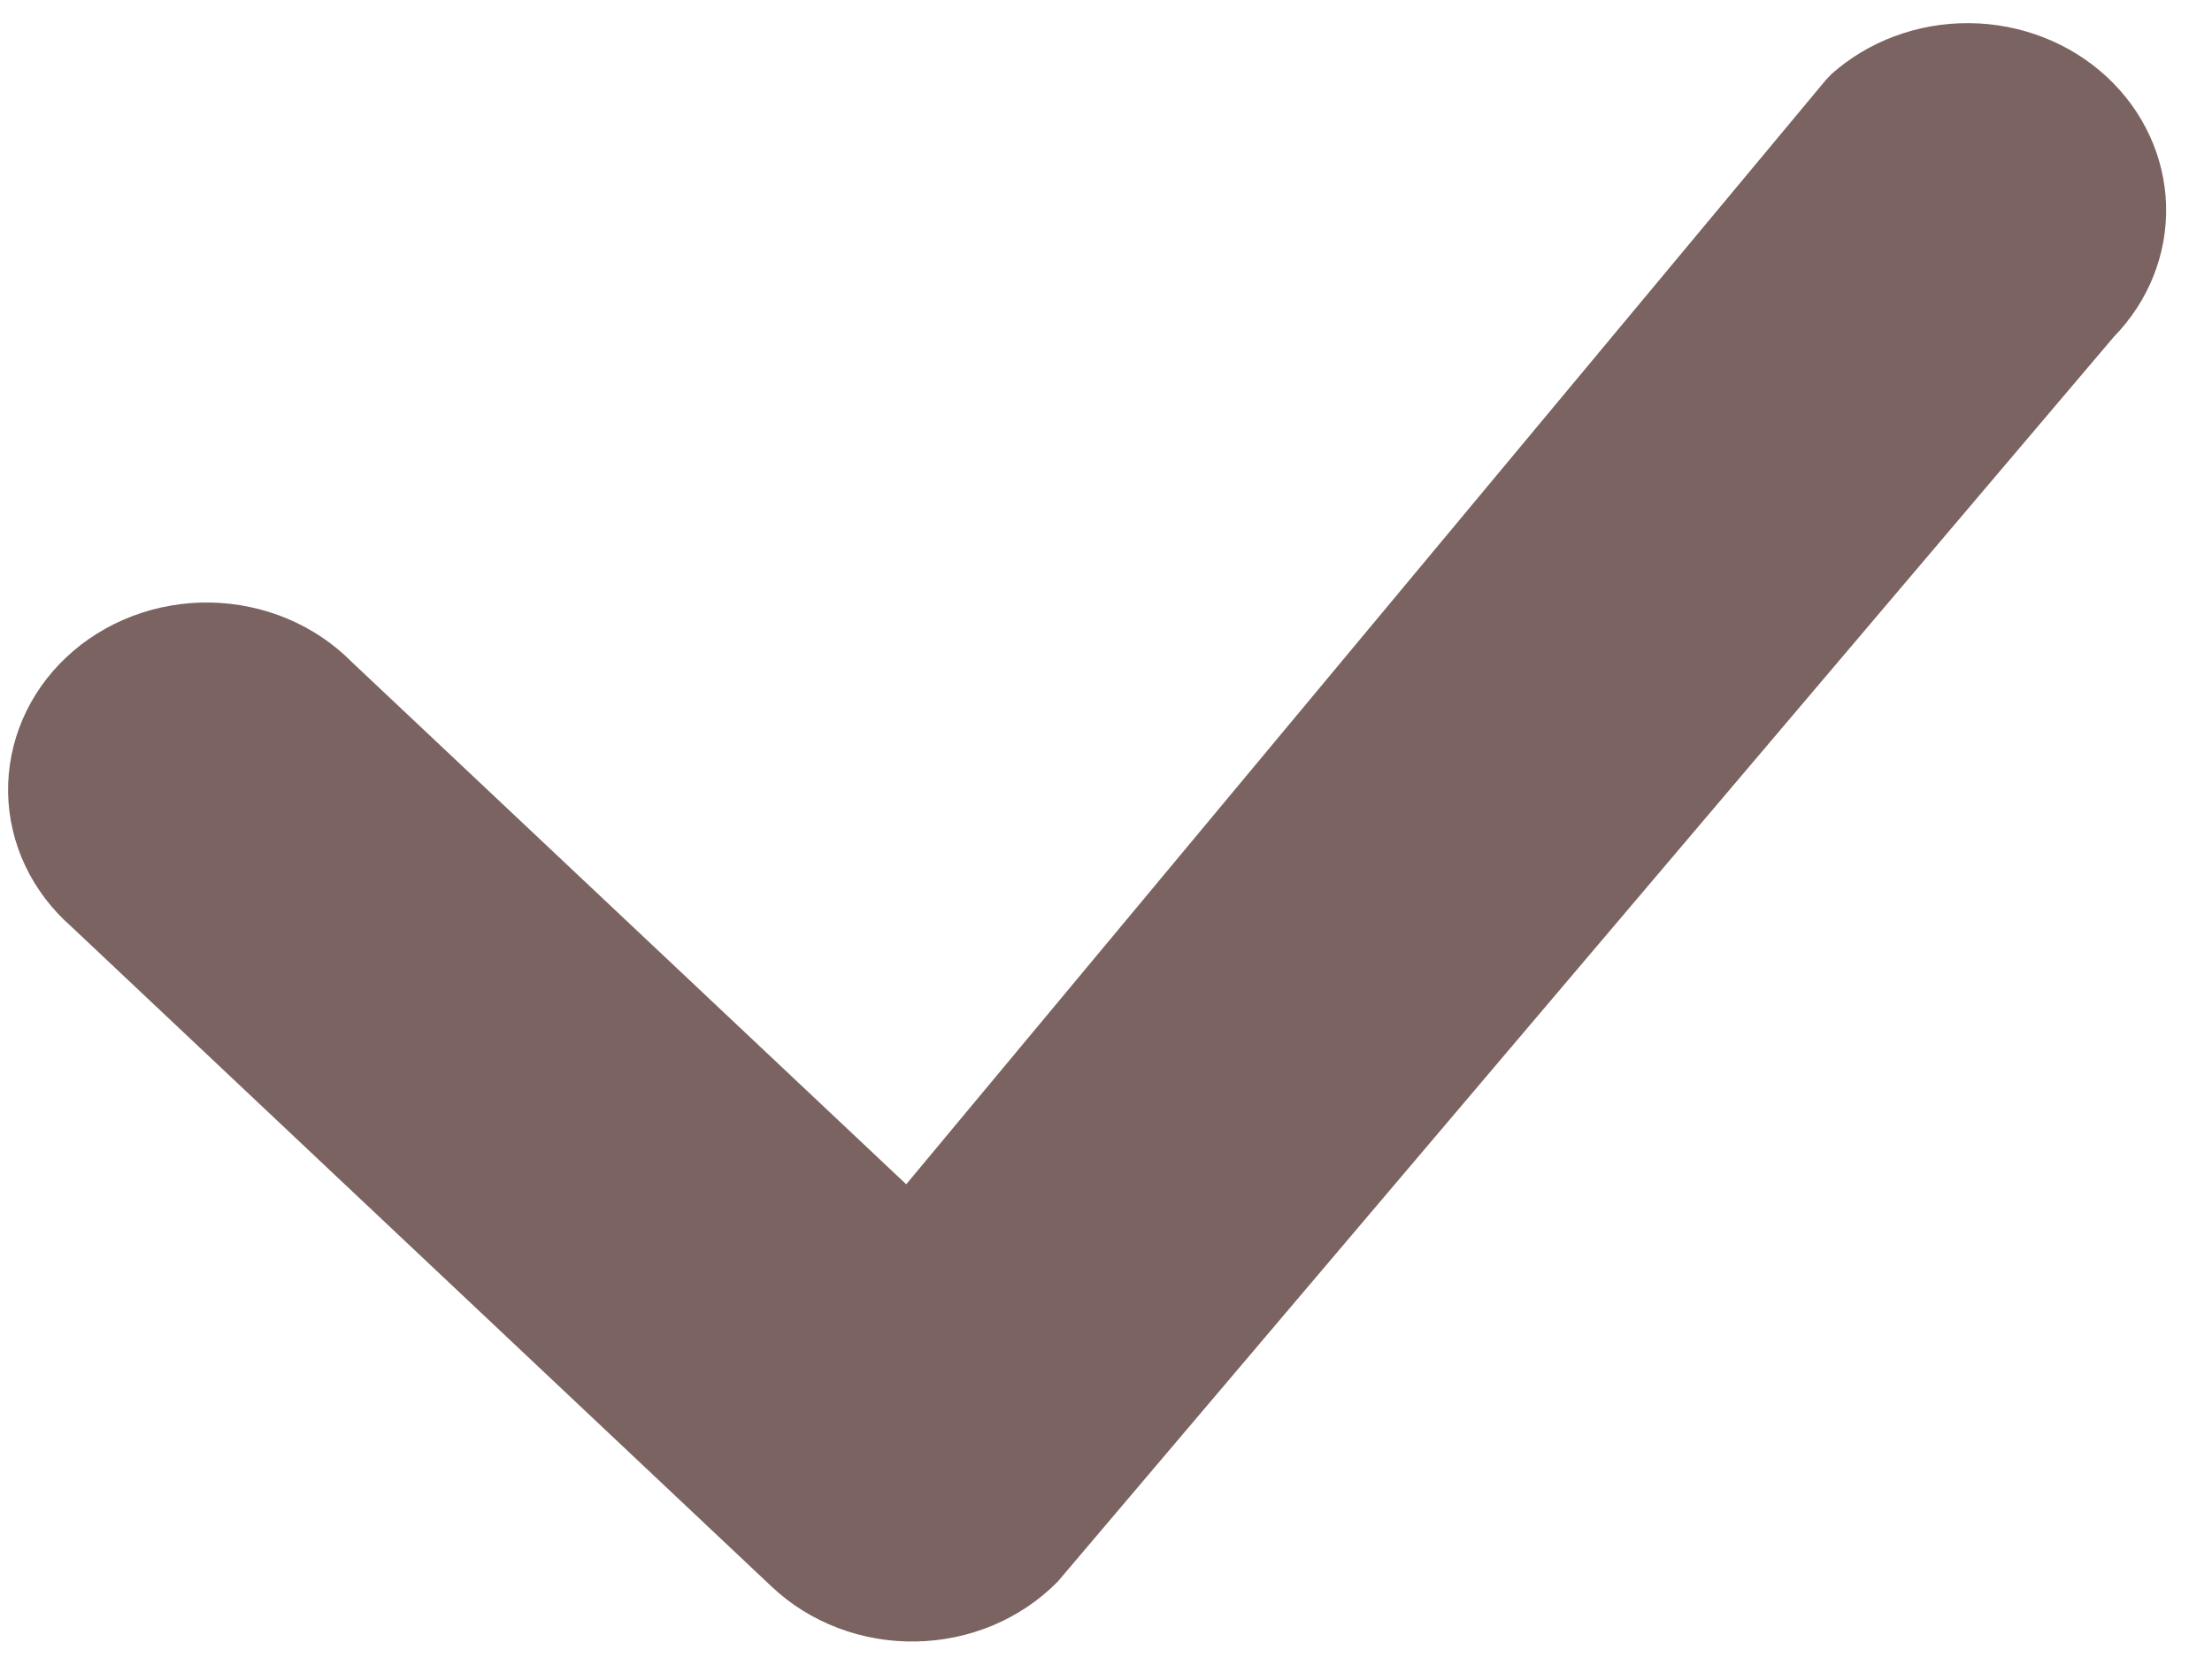
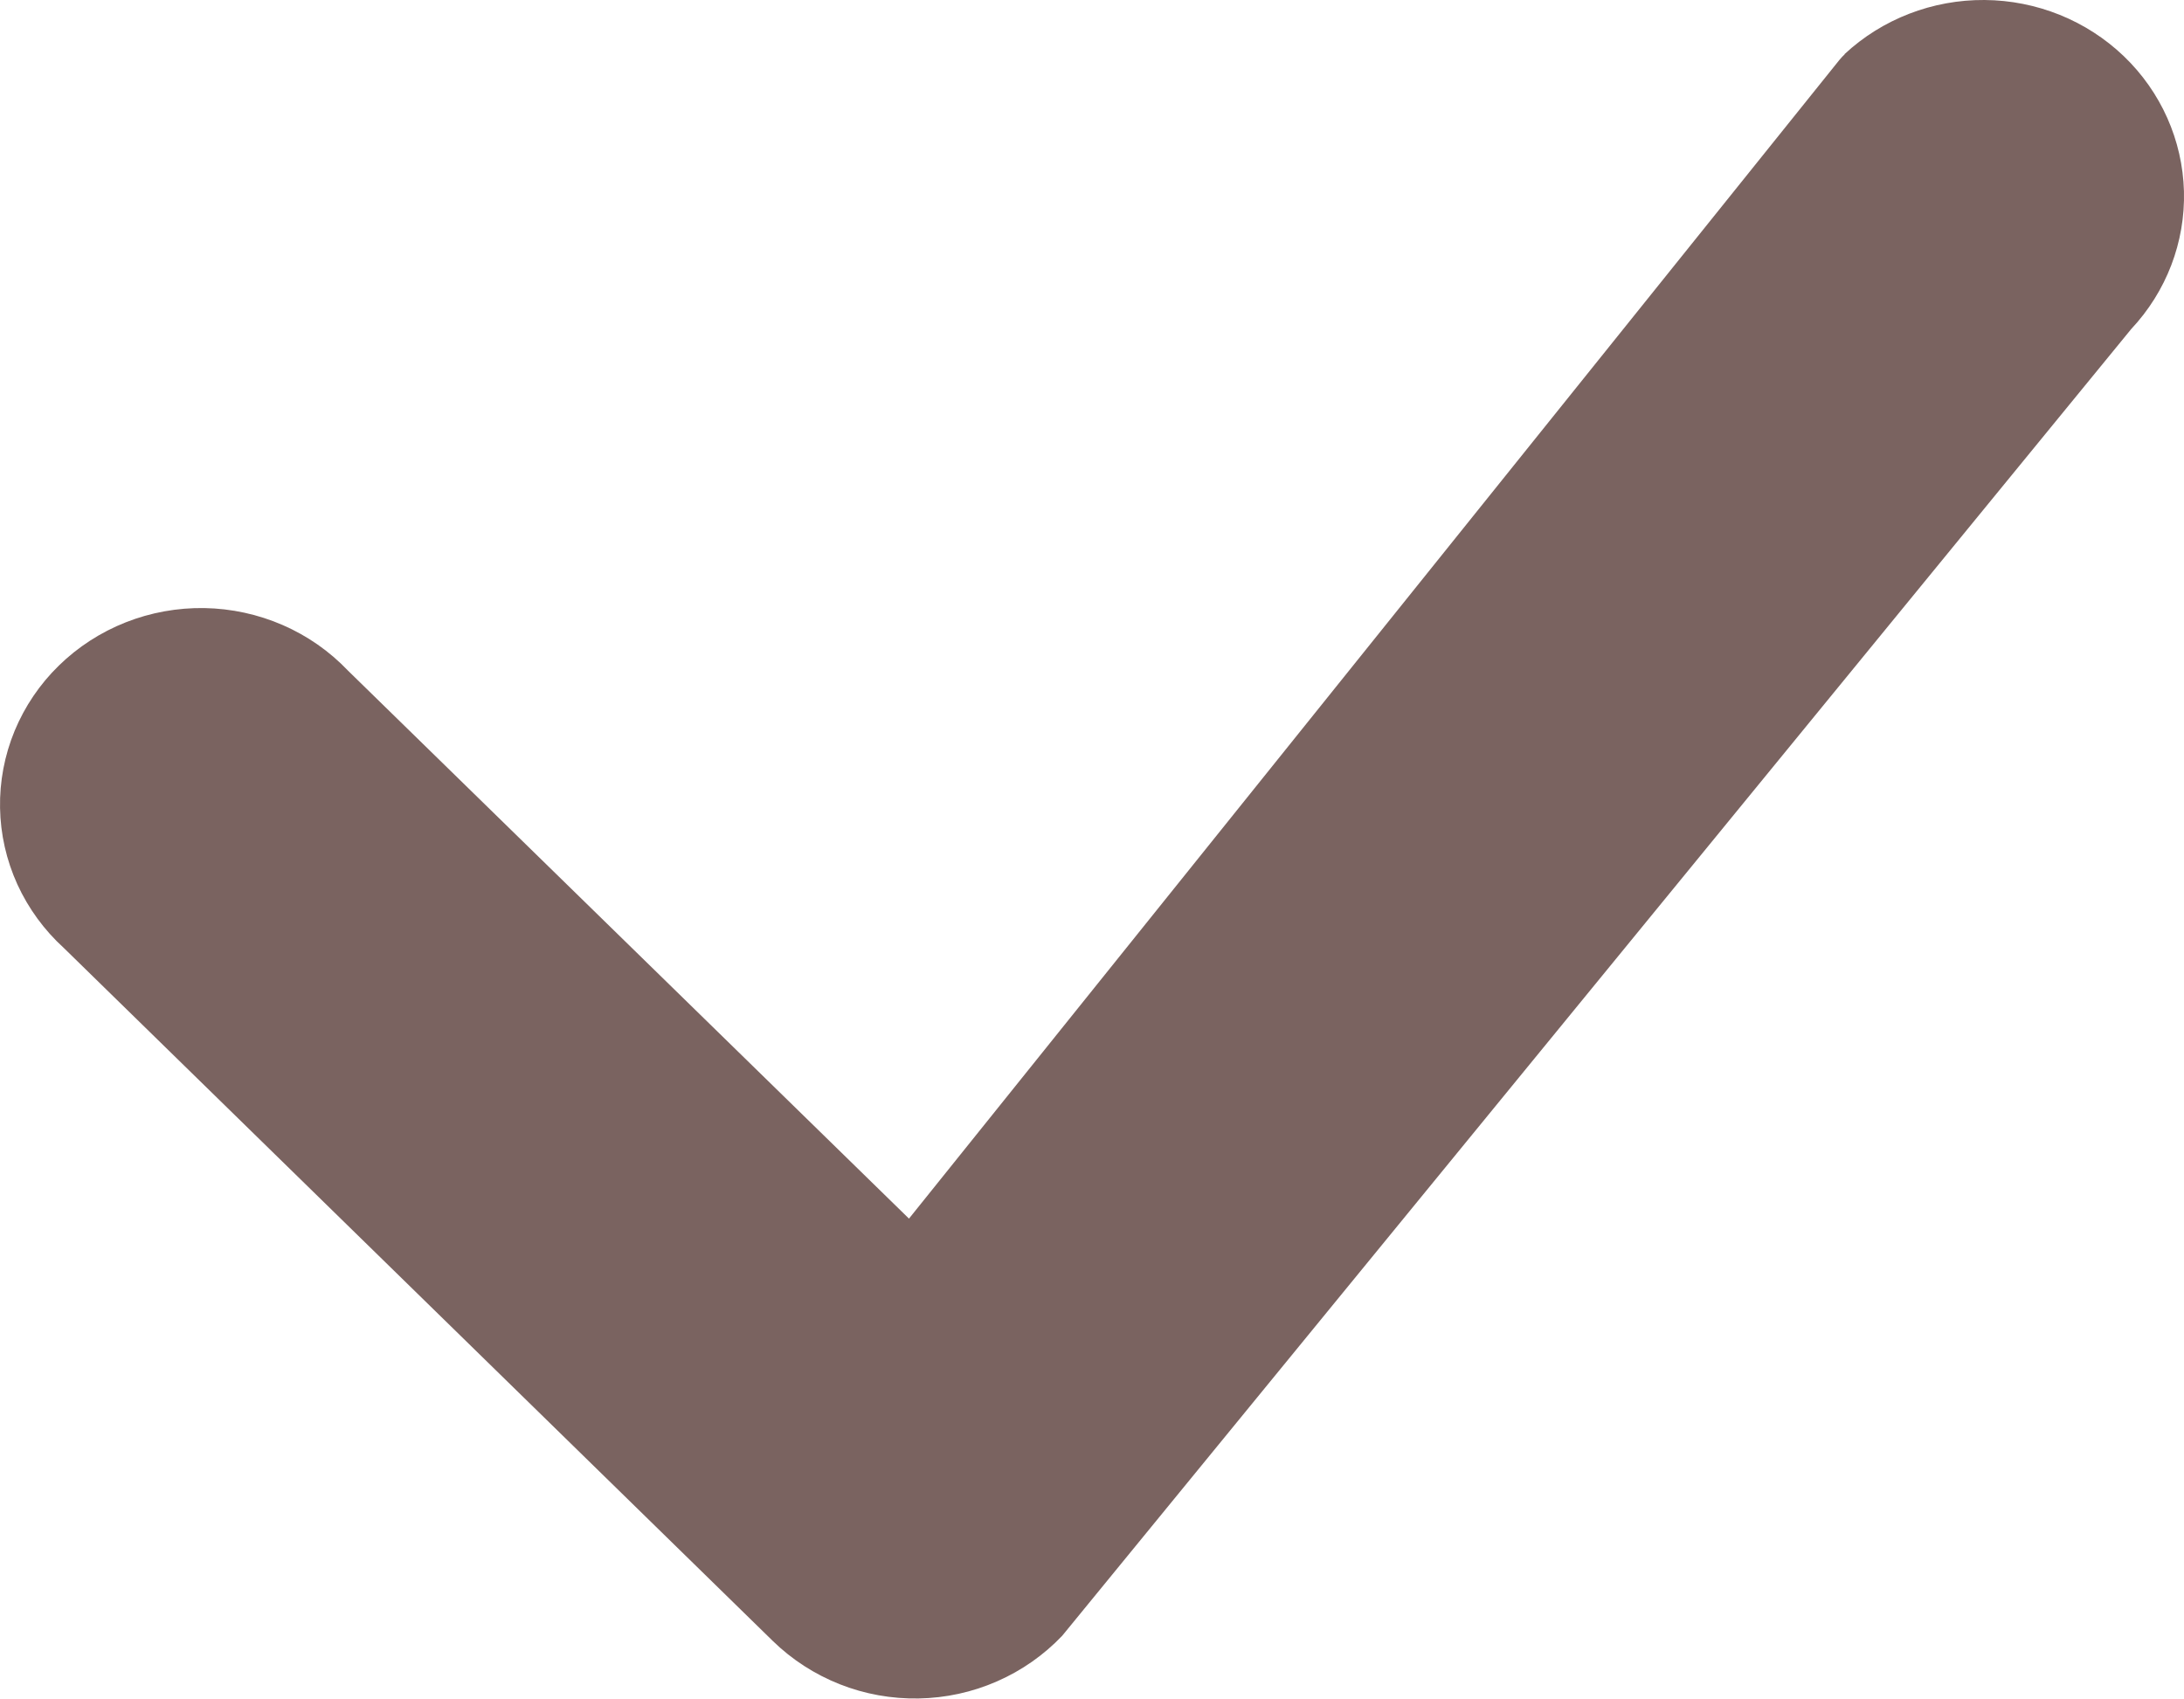
- <svg xmlns="http://www.w3.org/2000/svg" width="41" height="31" viewBox="0 0 41 31" fill="none">
-   <path d="M33.932 1.386C34.623 0.765 35.543 0.422 36.498 0.429C37.452 0.436 38.366 0.792 39.047 1.422C39.728 2.052 40.123 2.907 40.149 3.806C40.174 4.705 39.828 5.579 39.182 6.242L19.604 29.32C19.267 29.662 18.861 29.936 18.41 30.127C17.958 30.317 17.47 30.42 16.975 30.428C16.481 30.437 15.989 30.352 15.53 30.177C15.071 30.003 14.655 29.743 14.305 29.413L1.321 17.175C0.96 16.858 0.67 16.475 0.468 16.049C0.267 15.624 0.159 15.164 0.15 14.699C0.142 14.233 0.233 13.77 0.418 13.338C0.603 12.906 0.878 12.514 1.228 12.185C1.577 11.855 1.994 11.596 2.452 11.421C2.91 11.247 3.401 11.161 3.895 11.169C4.389 11.178 4.876 11.279 5.328 11.469C5.779 11.659 6.186 11.932 6.522 12.273L16.797 21.953L33.839 1.487C33.87 1.452 33.902 1.418 33.937 1.386H33.932Z" fill="#472723" fill-opacity="0.72" />
+ <svg xmlns="http://www.w3.org/2000/svg" width="45" height="35" viewBox="0 0 45 35" fill="none">
+   <path d="M38.005 1.116C38.783 0.392 39.818 -0.008 40.891 0C41.965 0.008 42.993 0.423 43.76 1.158C44.526 1.893 44.97 2.891 44.999 3.94C45.027 4.989 44.637 6.008 43.912 6.781L21.886 33.707C21.507 34.105 21.05 34.425 20.542 34.647C20.034 34.87 19.485 34.989 18.929 34.999C18.372 35.009 17.819 34.91 17.303 34.706C16.787 34.502 16.318 34.199 15.924 33.815L1.318 19.537C0.911 19.167 0.585 18.72 0.358 18.224C0.132 17.727 0.01 17.191 0.001 16.648C-0.009 16.105 0.093 15.565 0.301 15.061C0.51 14.557 0.819 14.099 1.213 13.715C1.606 13.331 2.074 13.028 2.59 12.824C3.105 12.621 3.657 12.521 4.213 12.53C4.769 12.54 5.317 12.659 5.825 12.88C6.333 13.101 6.79 13.42 7.169 13.818L18.729 25.111L37.9 1.235C37.935 1.193 37.972 1.153 38.011 1.116H38.005Z" fill="#472723" fill-opacity="0.72" />
</svg>
